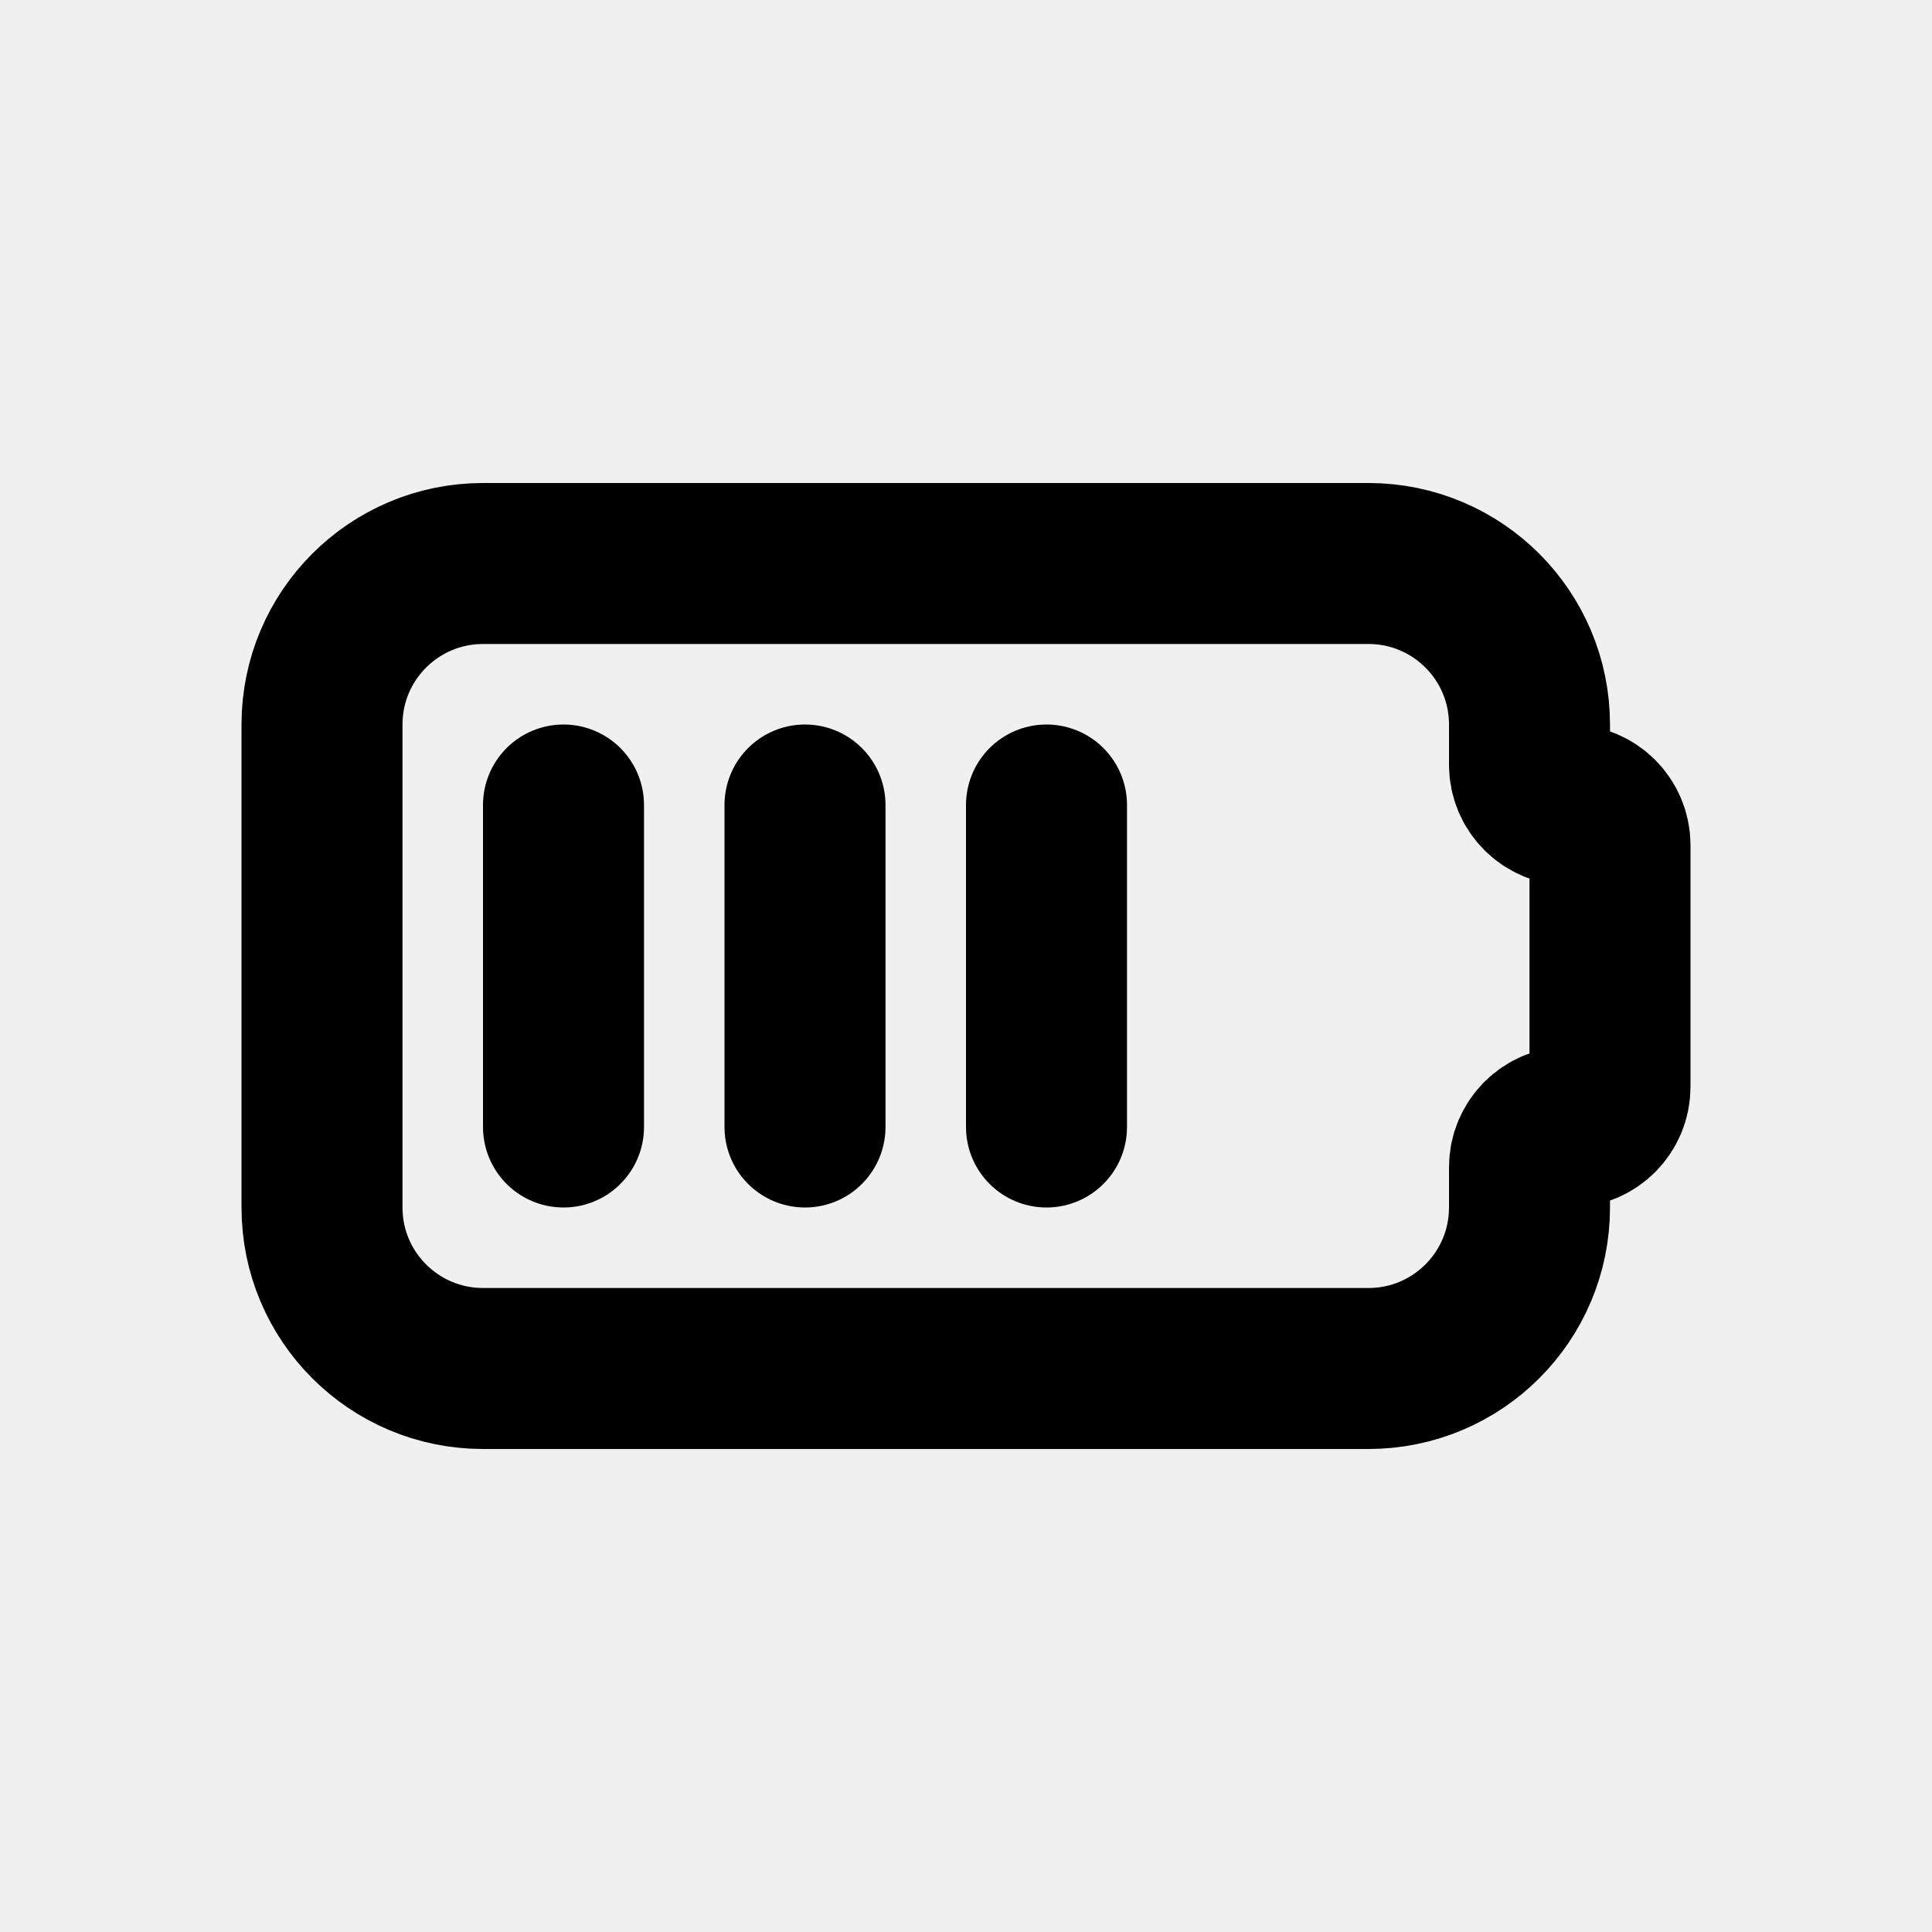
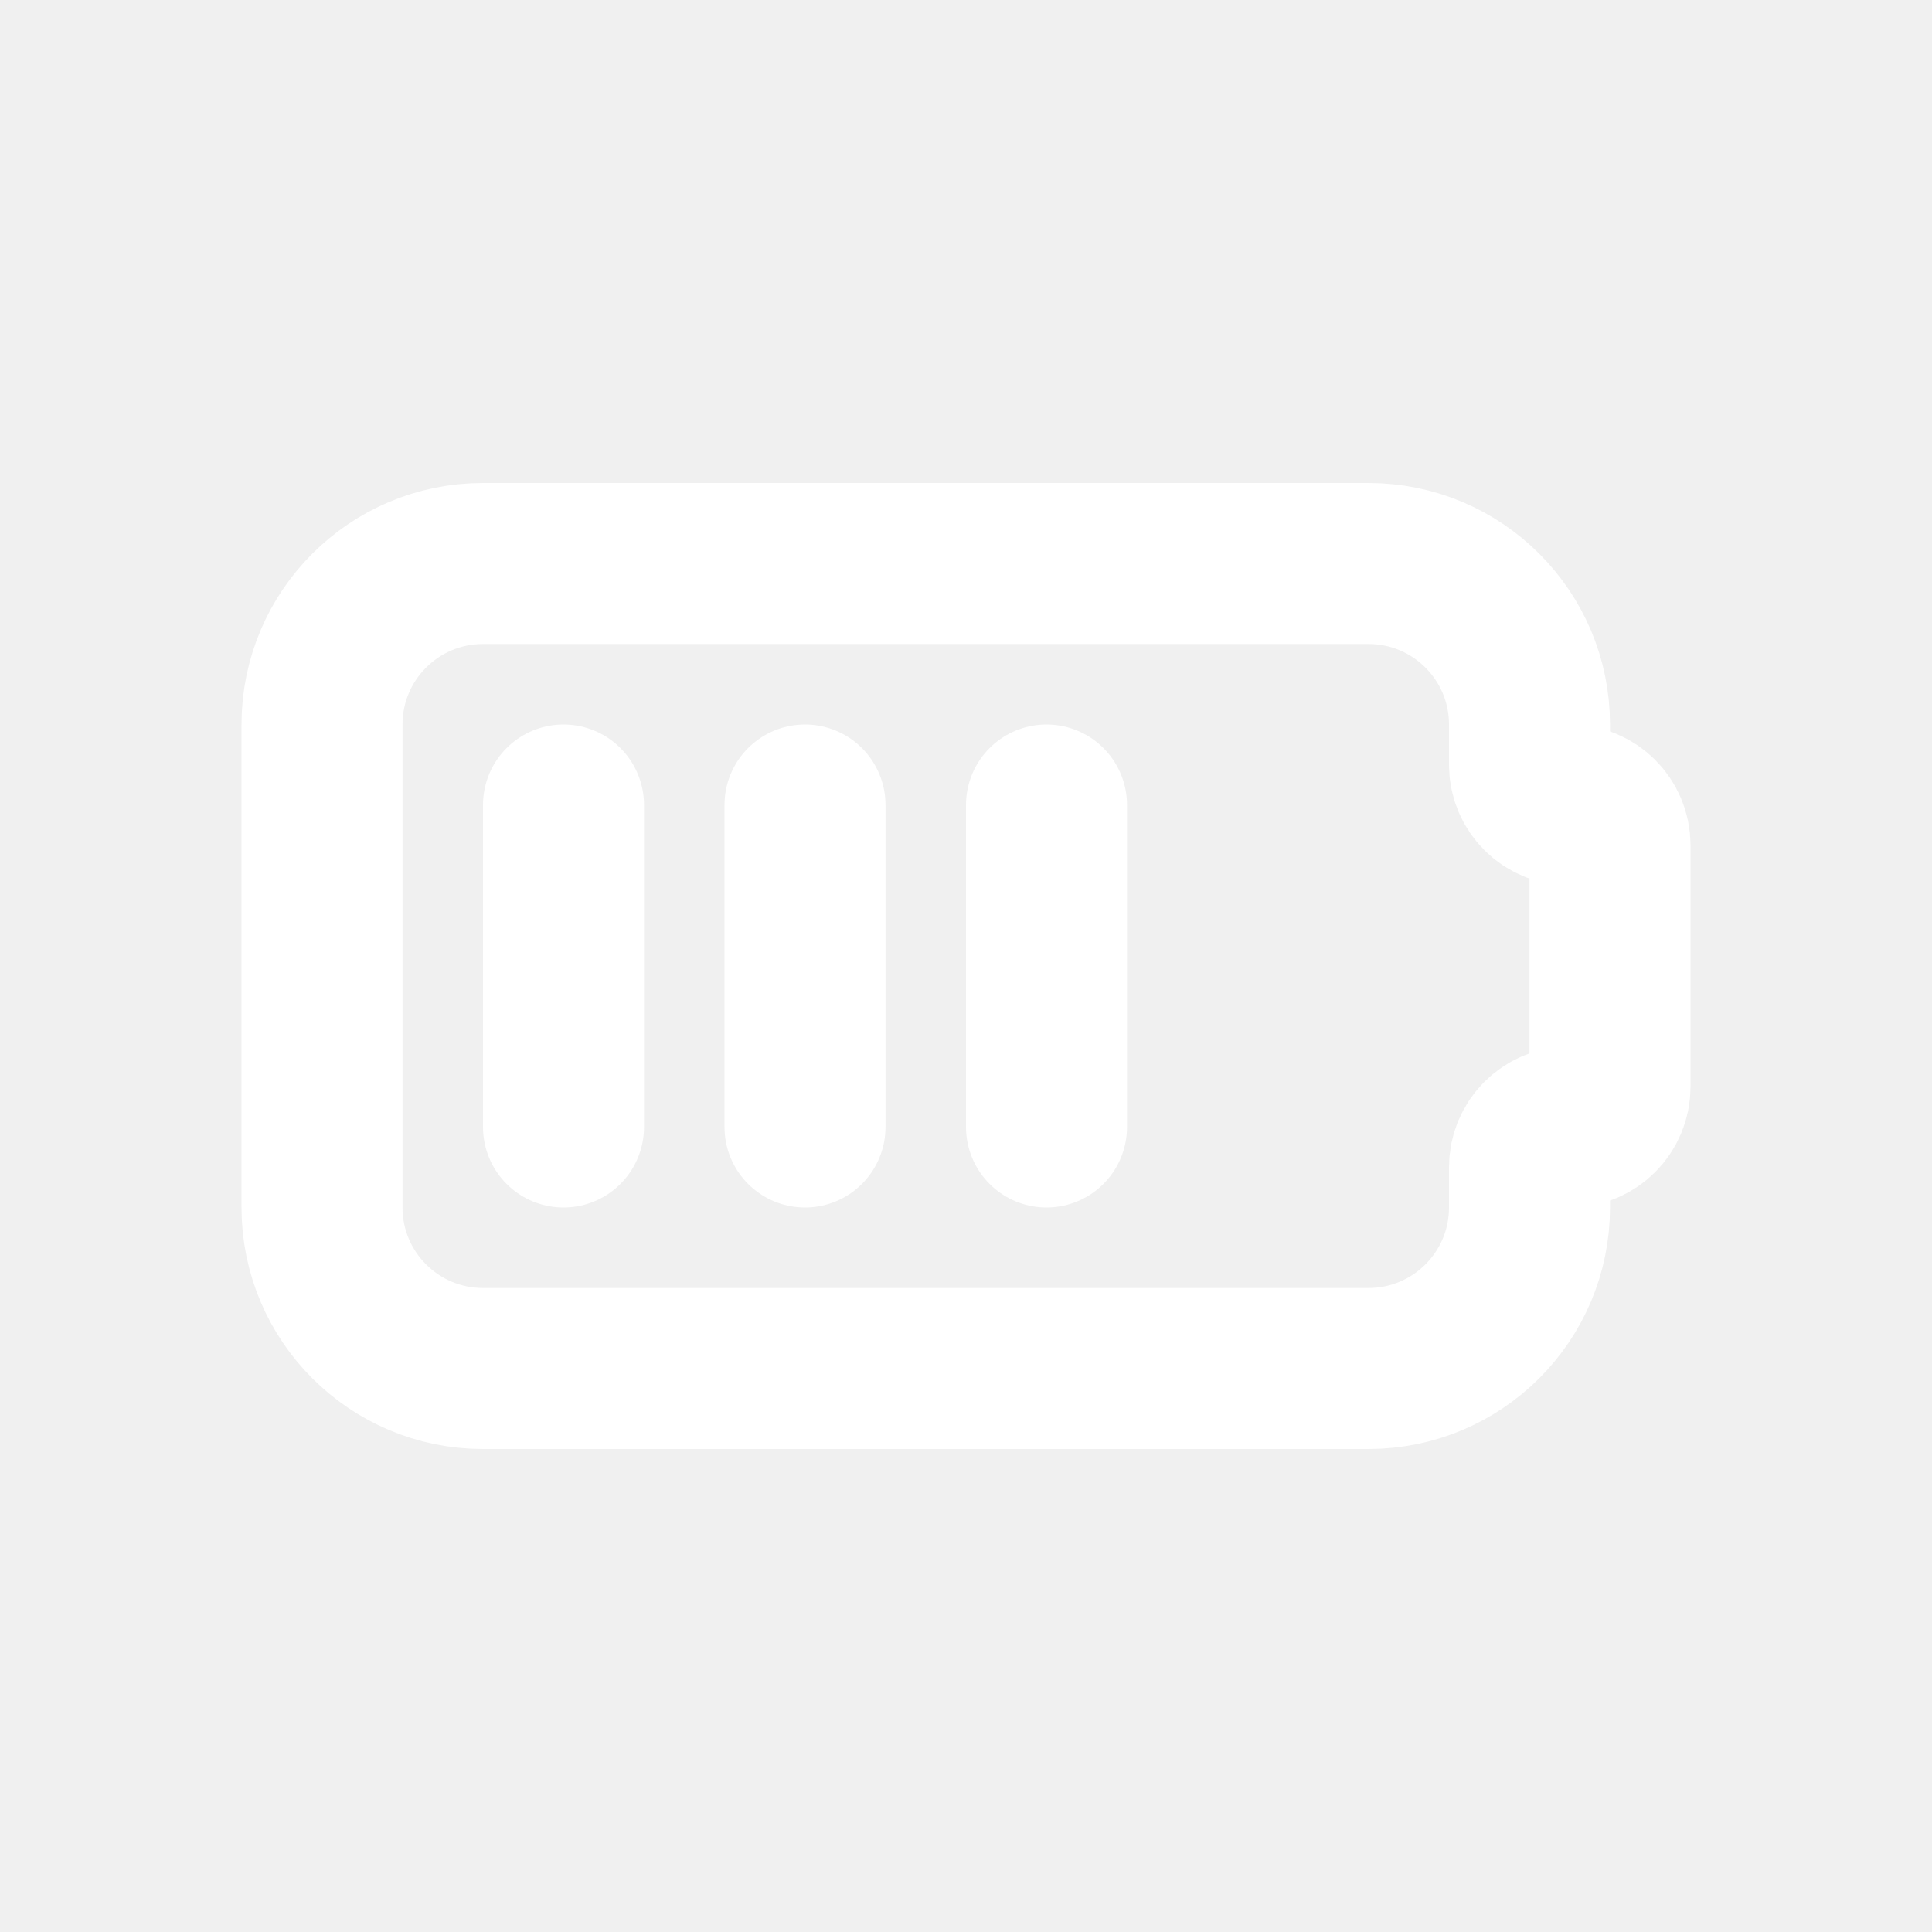
- <svg xmlns="http://www.w3.org/2000/svg" width="24" height="24" viewBox="0 0 24 24" fill="none" stroke="currentColor" stroke-width="2" stroke-linecap="round" stroke-linejoin="round" class="icon icon-tabler icons-tabler-outline icon-tabler-battery-3">
+ <svg xmlns="http://www.w3.org/2000/svg" width="24" height="24" viewBox="0 0 24 24" fill="none" stroke="#ffffff" stroke-width="2" stroke-linecap="round" stroke-linejoin="round" class="icon icon-tabler icons-tabler-outline icon-tabler-battery-3">
  <path stroke="none" d="M0 0h24v24H0z" fill="none" />
  <path d="M6 7h11a2 2 0 0 1 2 2v.5a.5 .5 0 0 0 .5 .5a.5 .5 0 0 1 .5 .5v3a.5 .5 0 0 1 -.5 .5a.5 .5 0 0 0 -.5 .5v.5a2 2 0 0 1 -2 2h-11a2 2 0 0 1 -2 -2v-6a2 2 0 0 1 2 -2" />
  <path d="M7 10l0 4" />
  <path d="M10 10l0 4" />
  <path d="M13 10l0 4" />
</svg>
